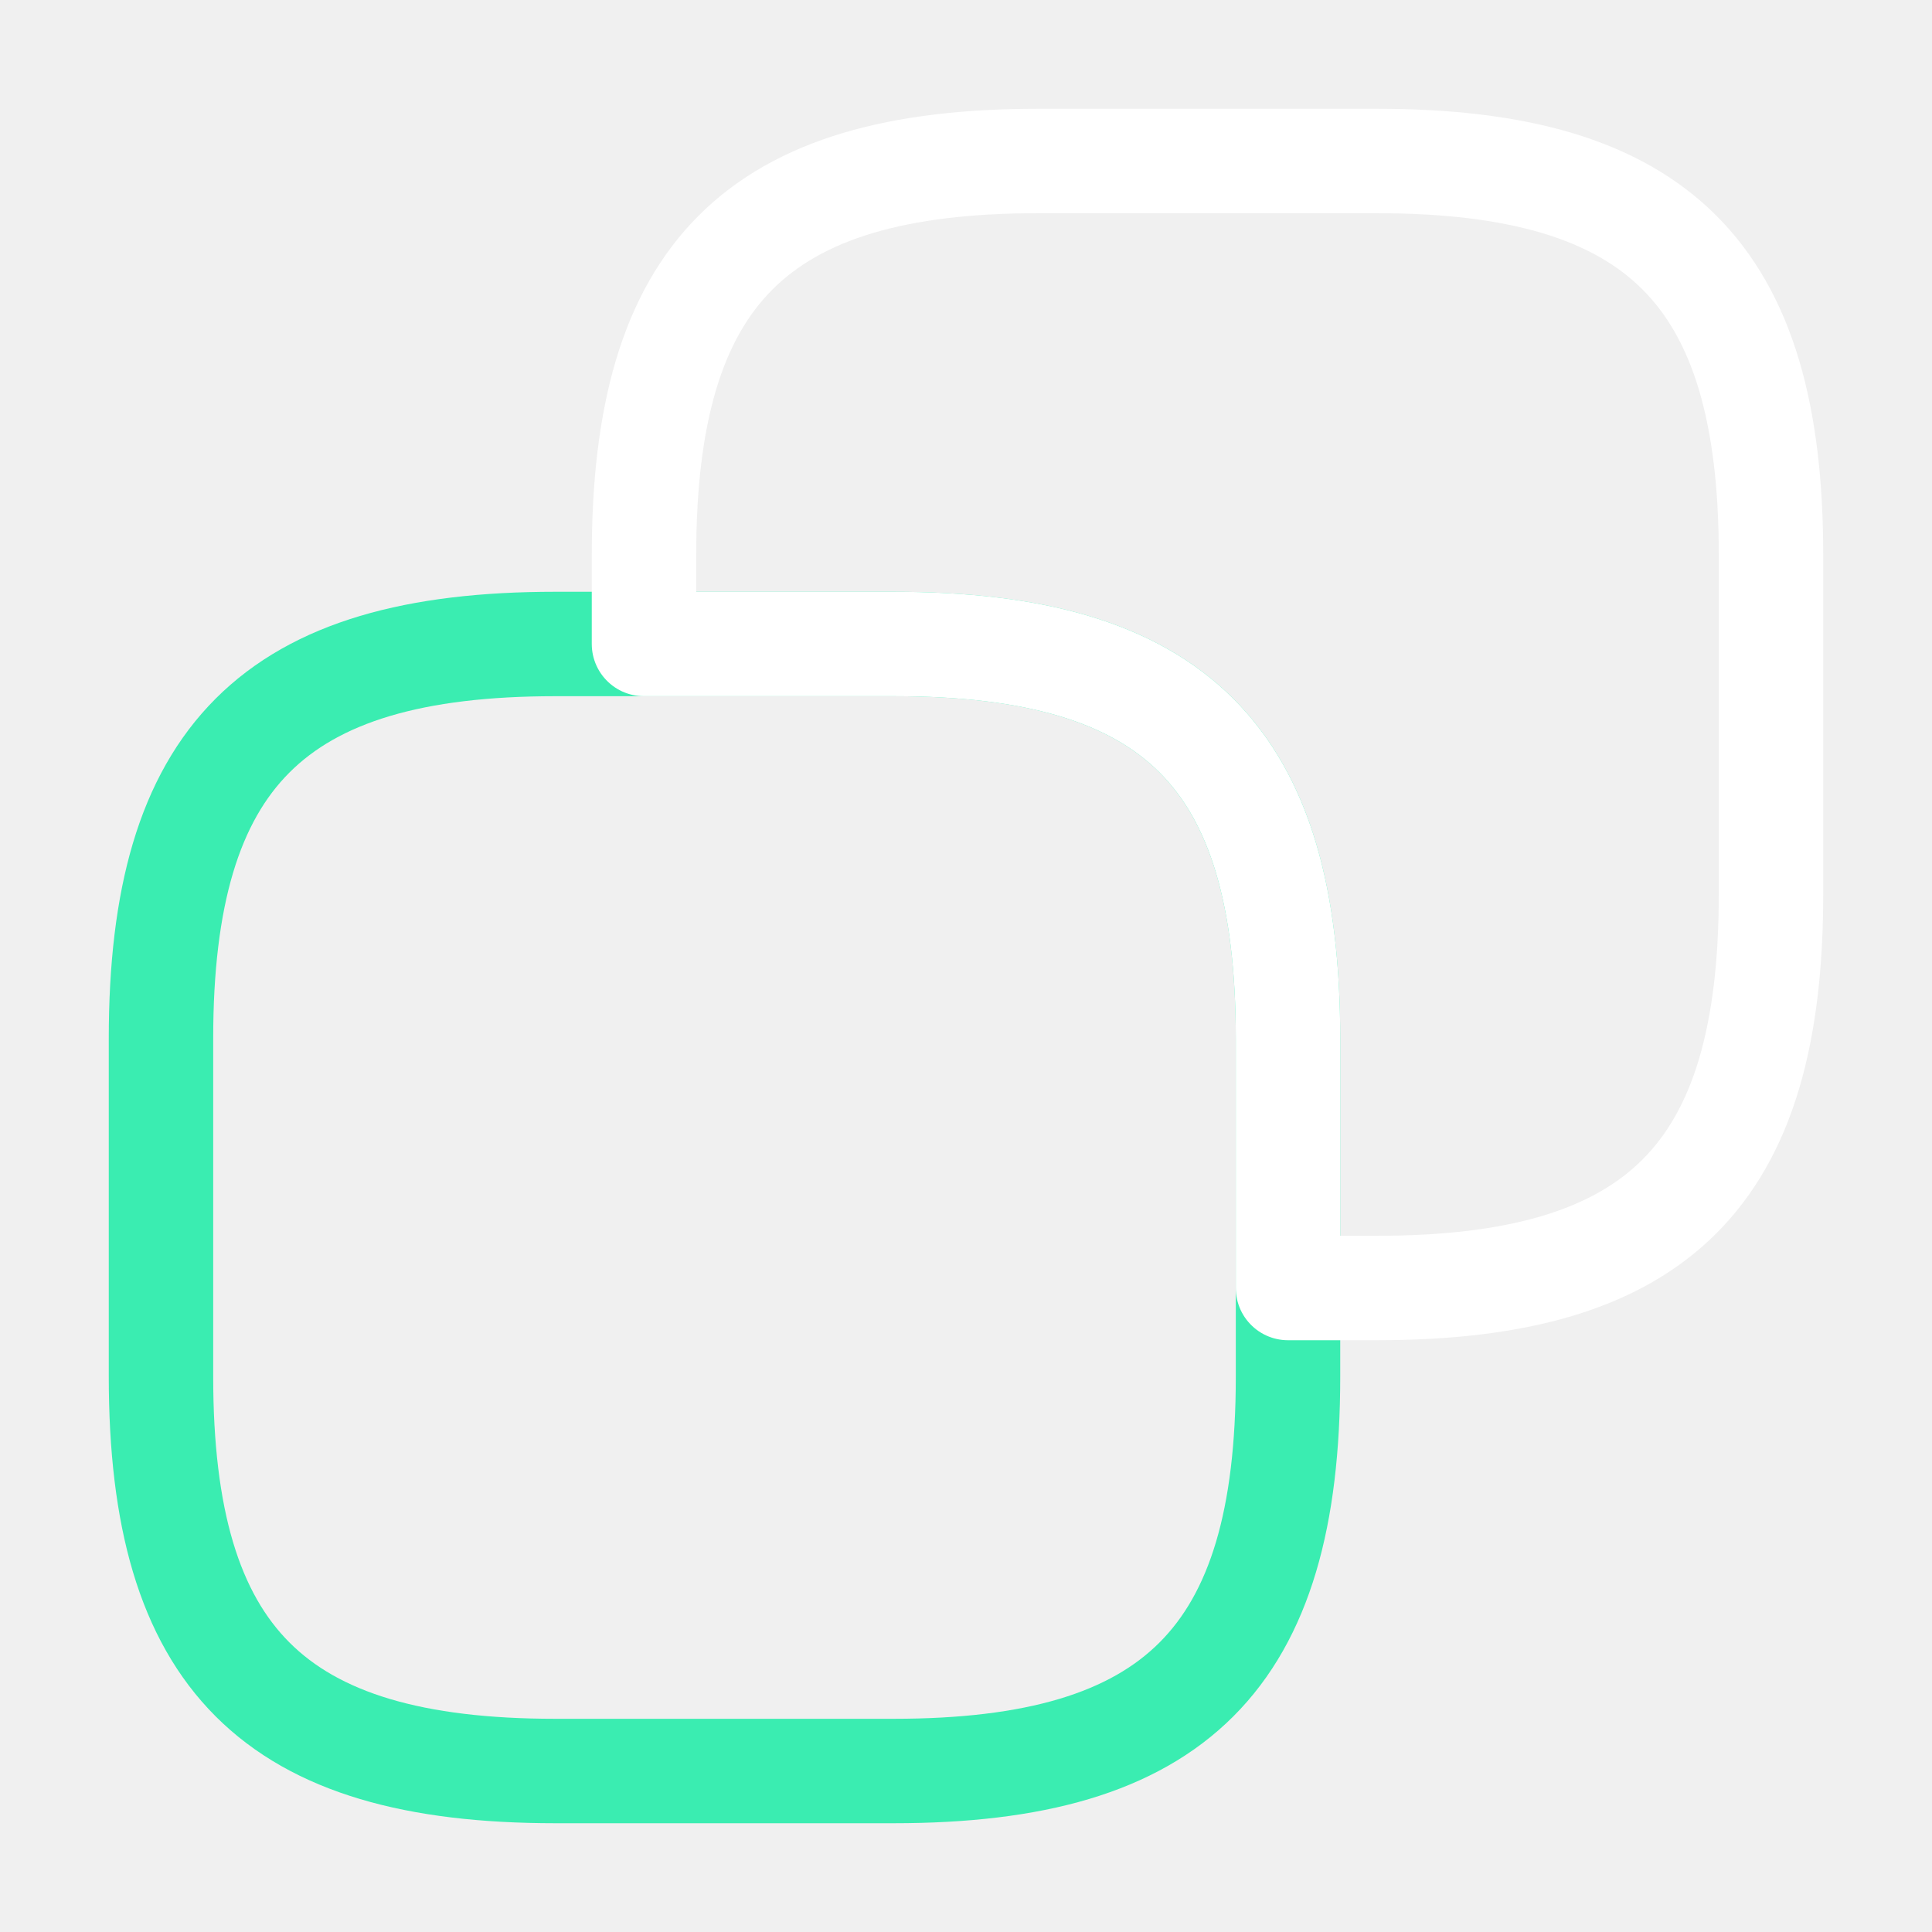
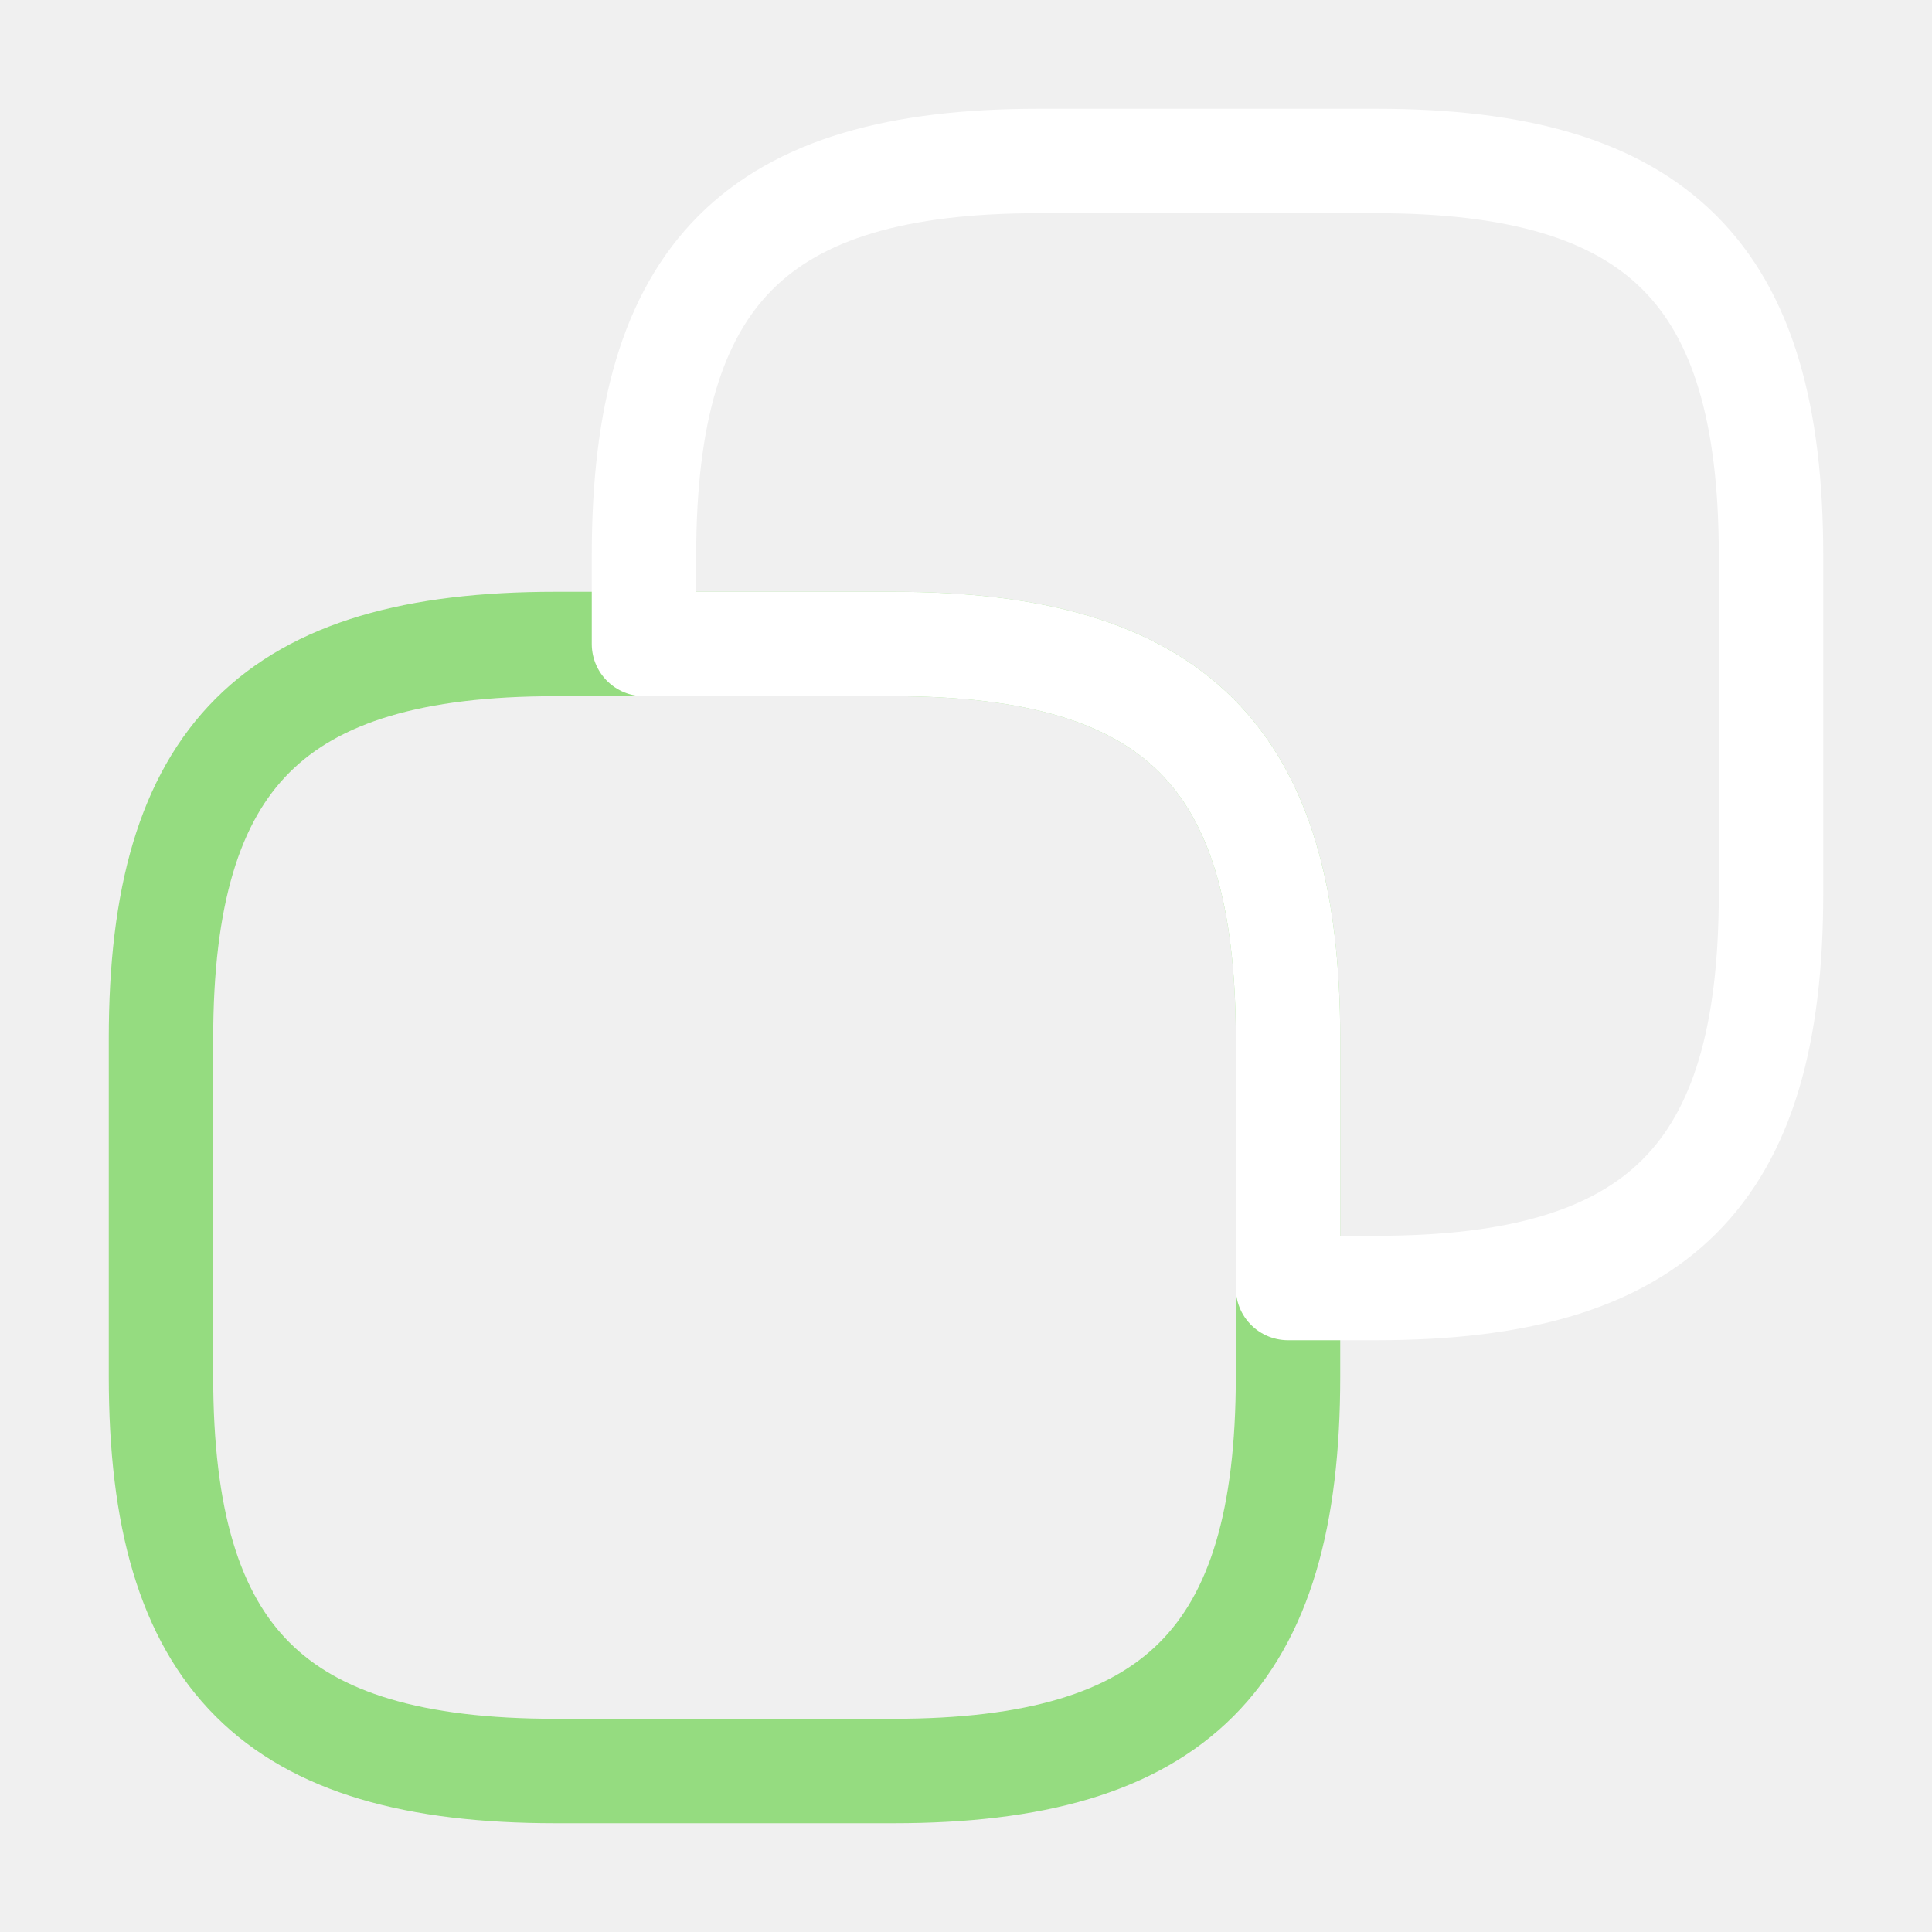
<svg xmlns="http://www.w3.org/2000/svg" width="37" height="37" viewBox="0 0 37 37" fill="none">
-   <path d="M24.667 19.887V26.363C24.667 31.758 22.508 33.917 17.112 33.917H10.637C5.242 33.917 3.083 31.758 3.083 26.363V19.887C3.083 14.492 5.242 12.333 10.637 12.333H17.112C22.508 12.333 24.667 14.492 24.667 19.887Z" stroke="#3AEDB1" stroke-width="2" stroke-linecap="round" stroke-linejoin="round" />
+   <path d="M24.667 19.887V26.363C24.667 31.758 22.508 33.917 17.112 33.917H10.637C5.242 33.917 3.083 31.758 3.083 26.363V19.887C3.083 14.492 5.242 12.333 10.637 12.333H17.112C22.508 12.333 24.667 14.492 24.667 19.887Z" stroke="#95DC80" stroke-width="2" stroke-linecap="round" stroke-linejoin="round" />
  <path d="M33.917 10.637V17.113C33.917 22.508 31.758 24.667 26.362 24.667H24.667V19.887C24.667 14.492 22.508 12.333 17.112 12.333H12.333V10.637C12.333 5.242 14.492 3.083 19.887 3.083H26.362C31.758 3.083 33.917 5.242 33.917 10.637Z" stroke="white" stroke-width="2" stroke-linecap="round" stroke-linejoin="round" />
</svg>
